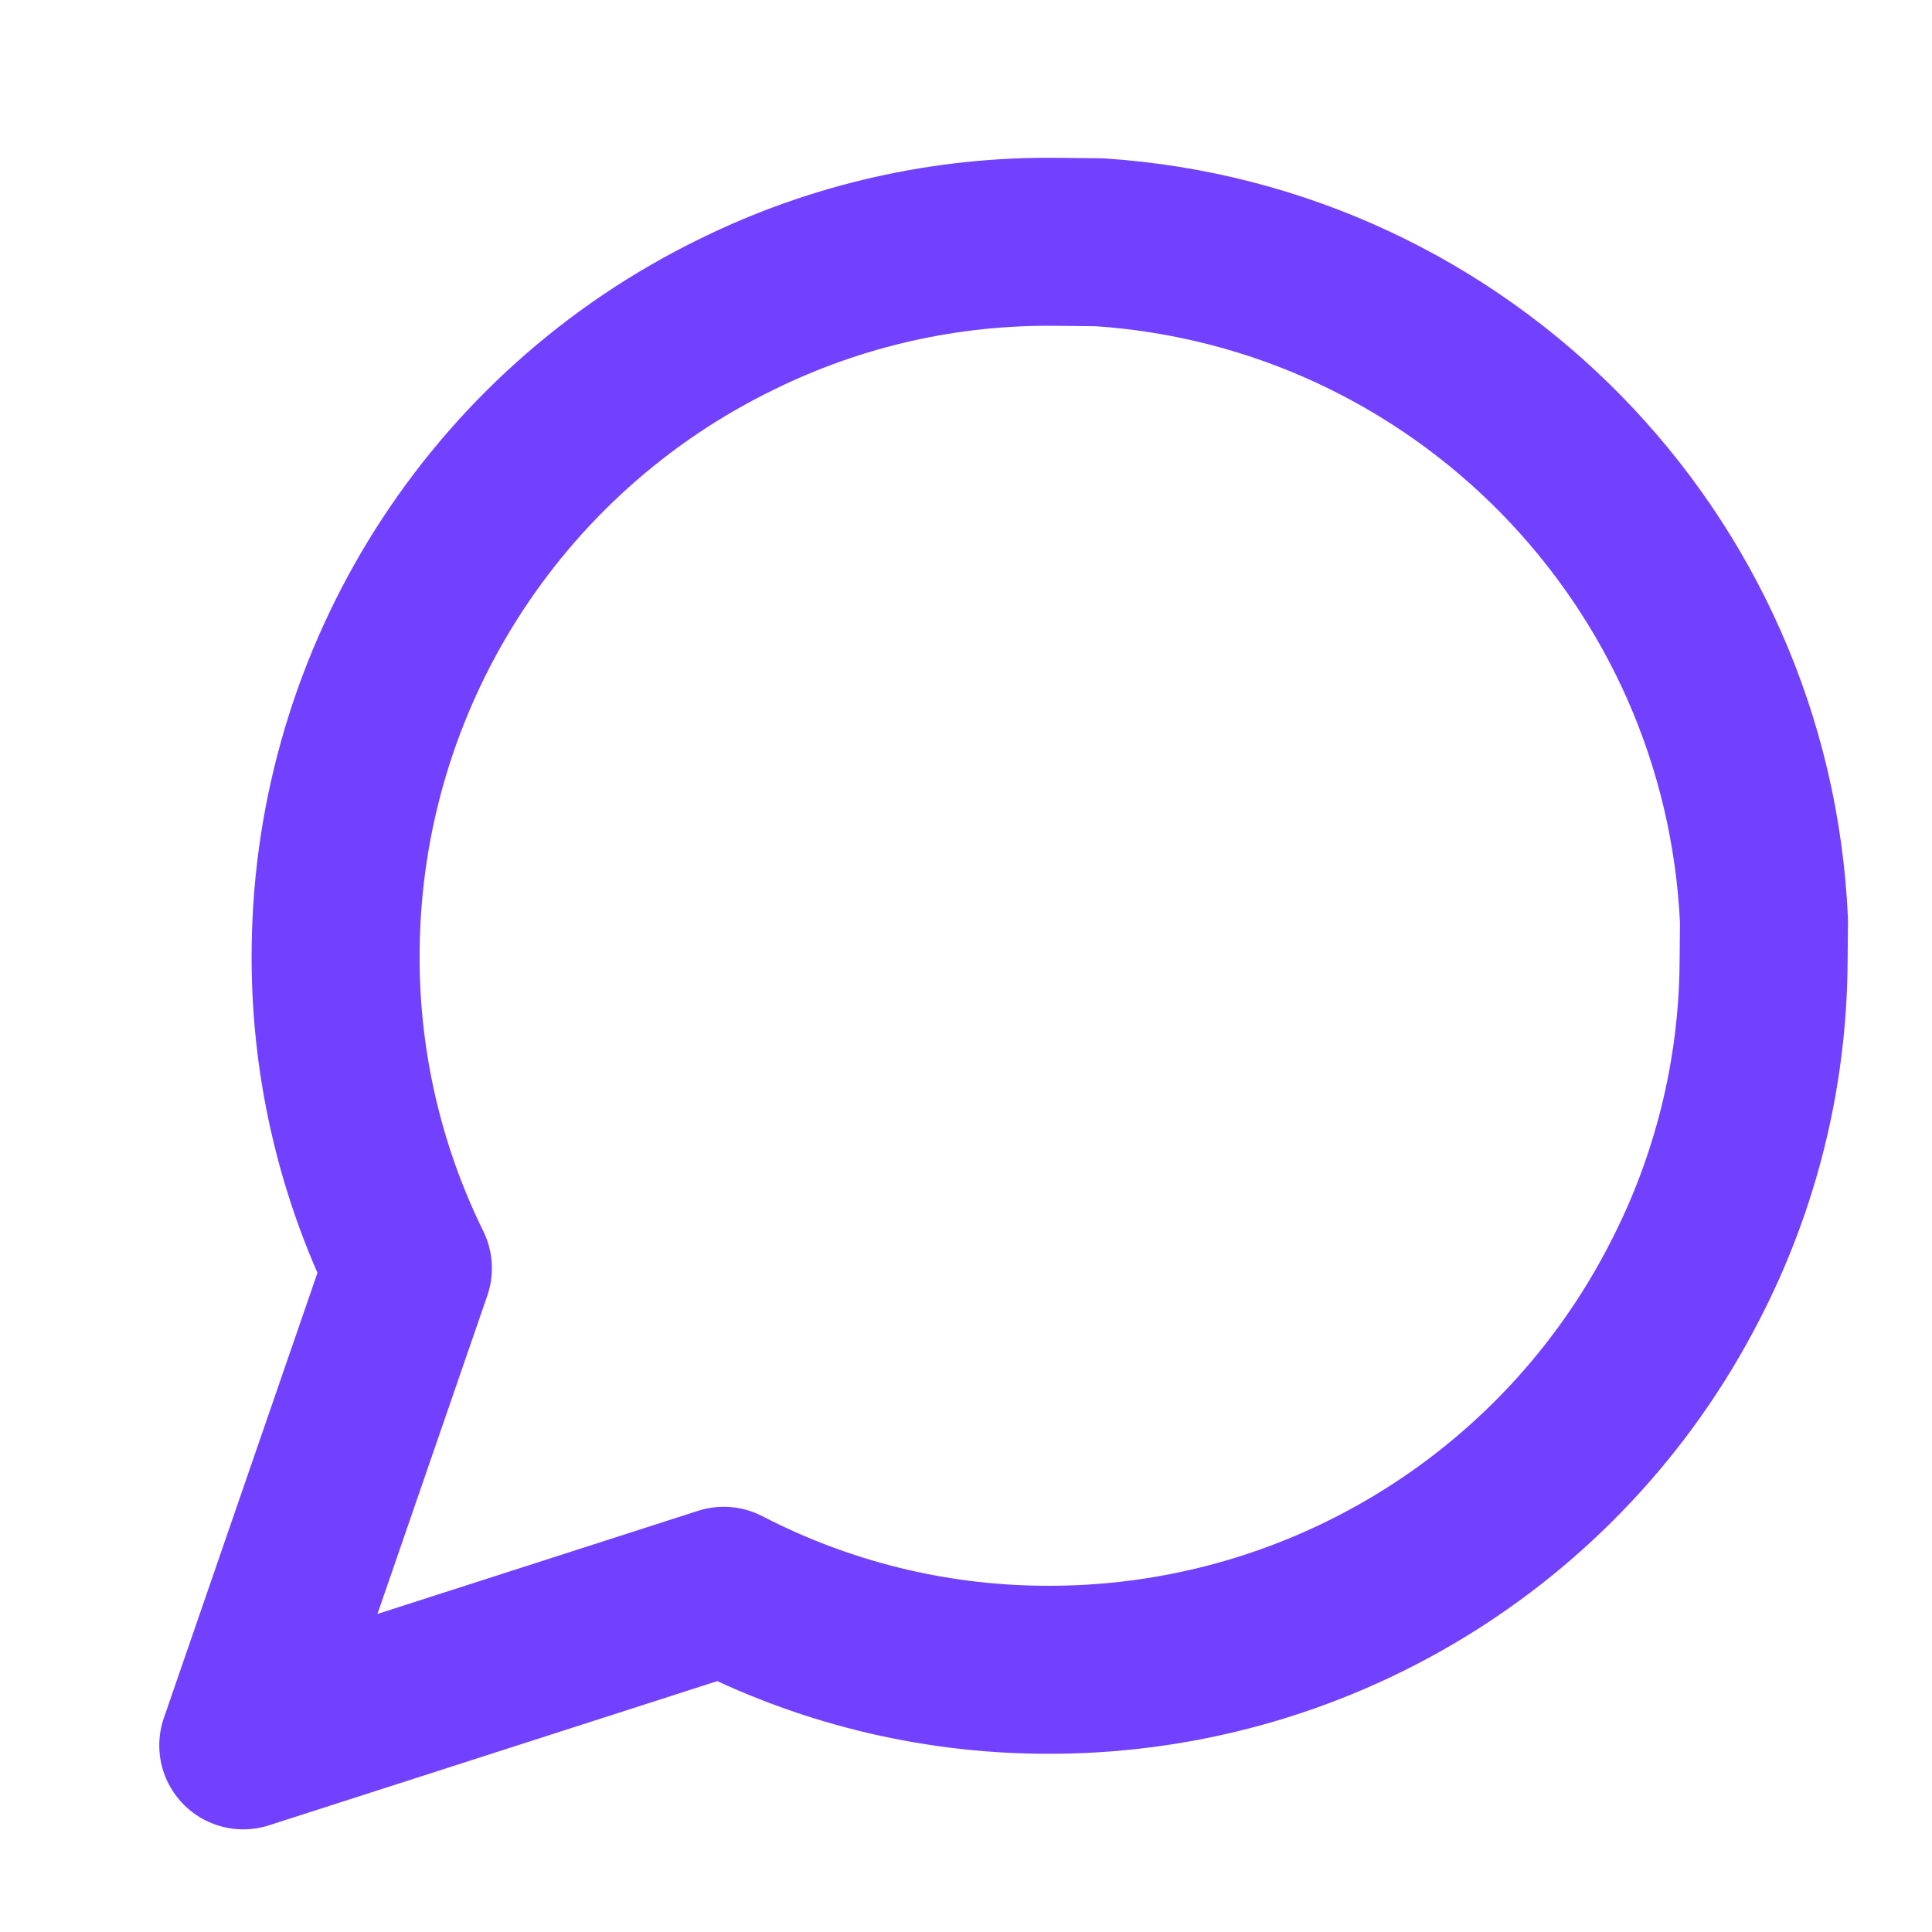
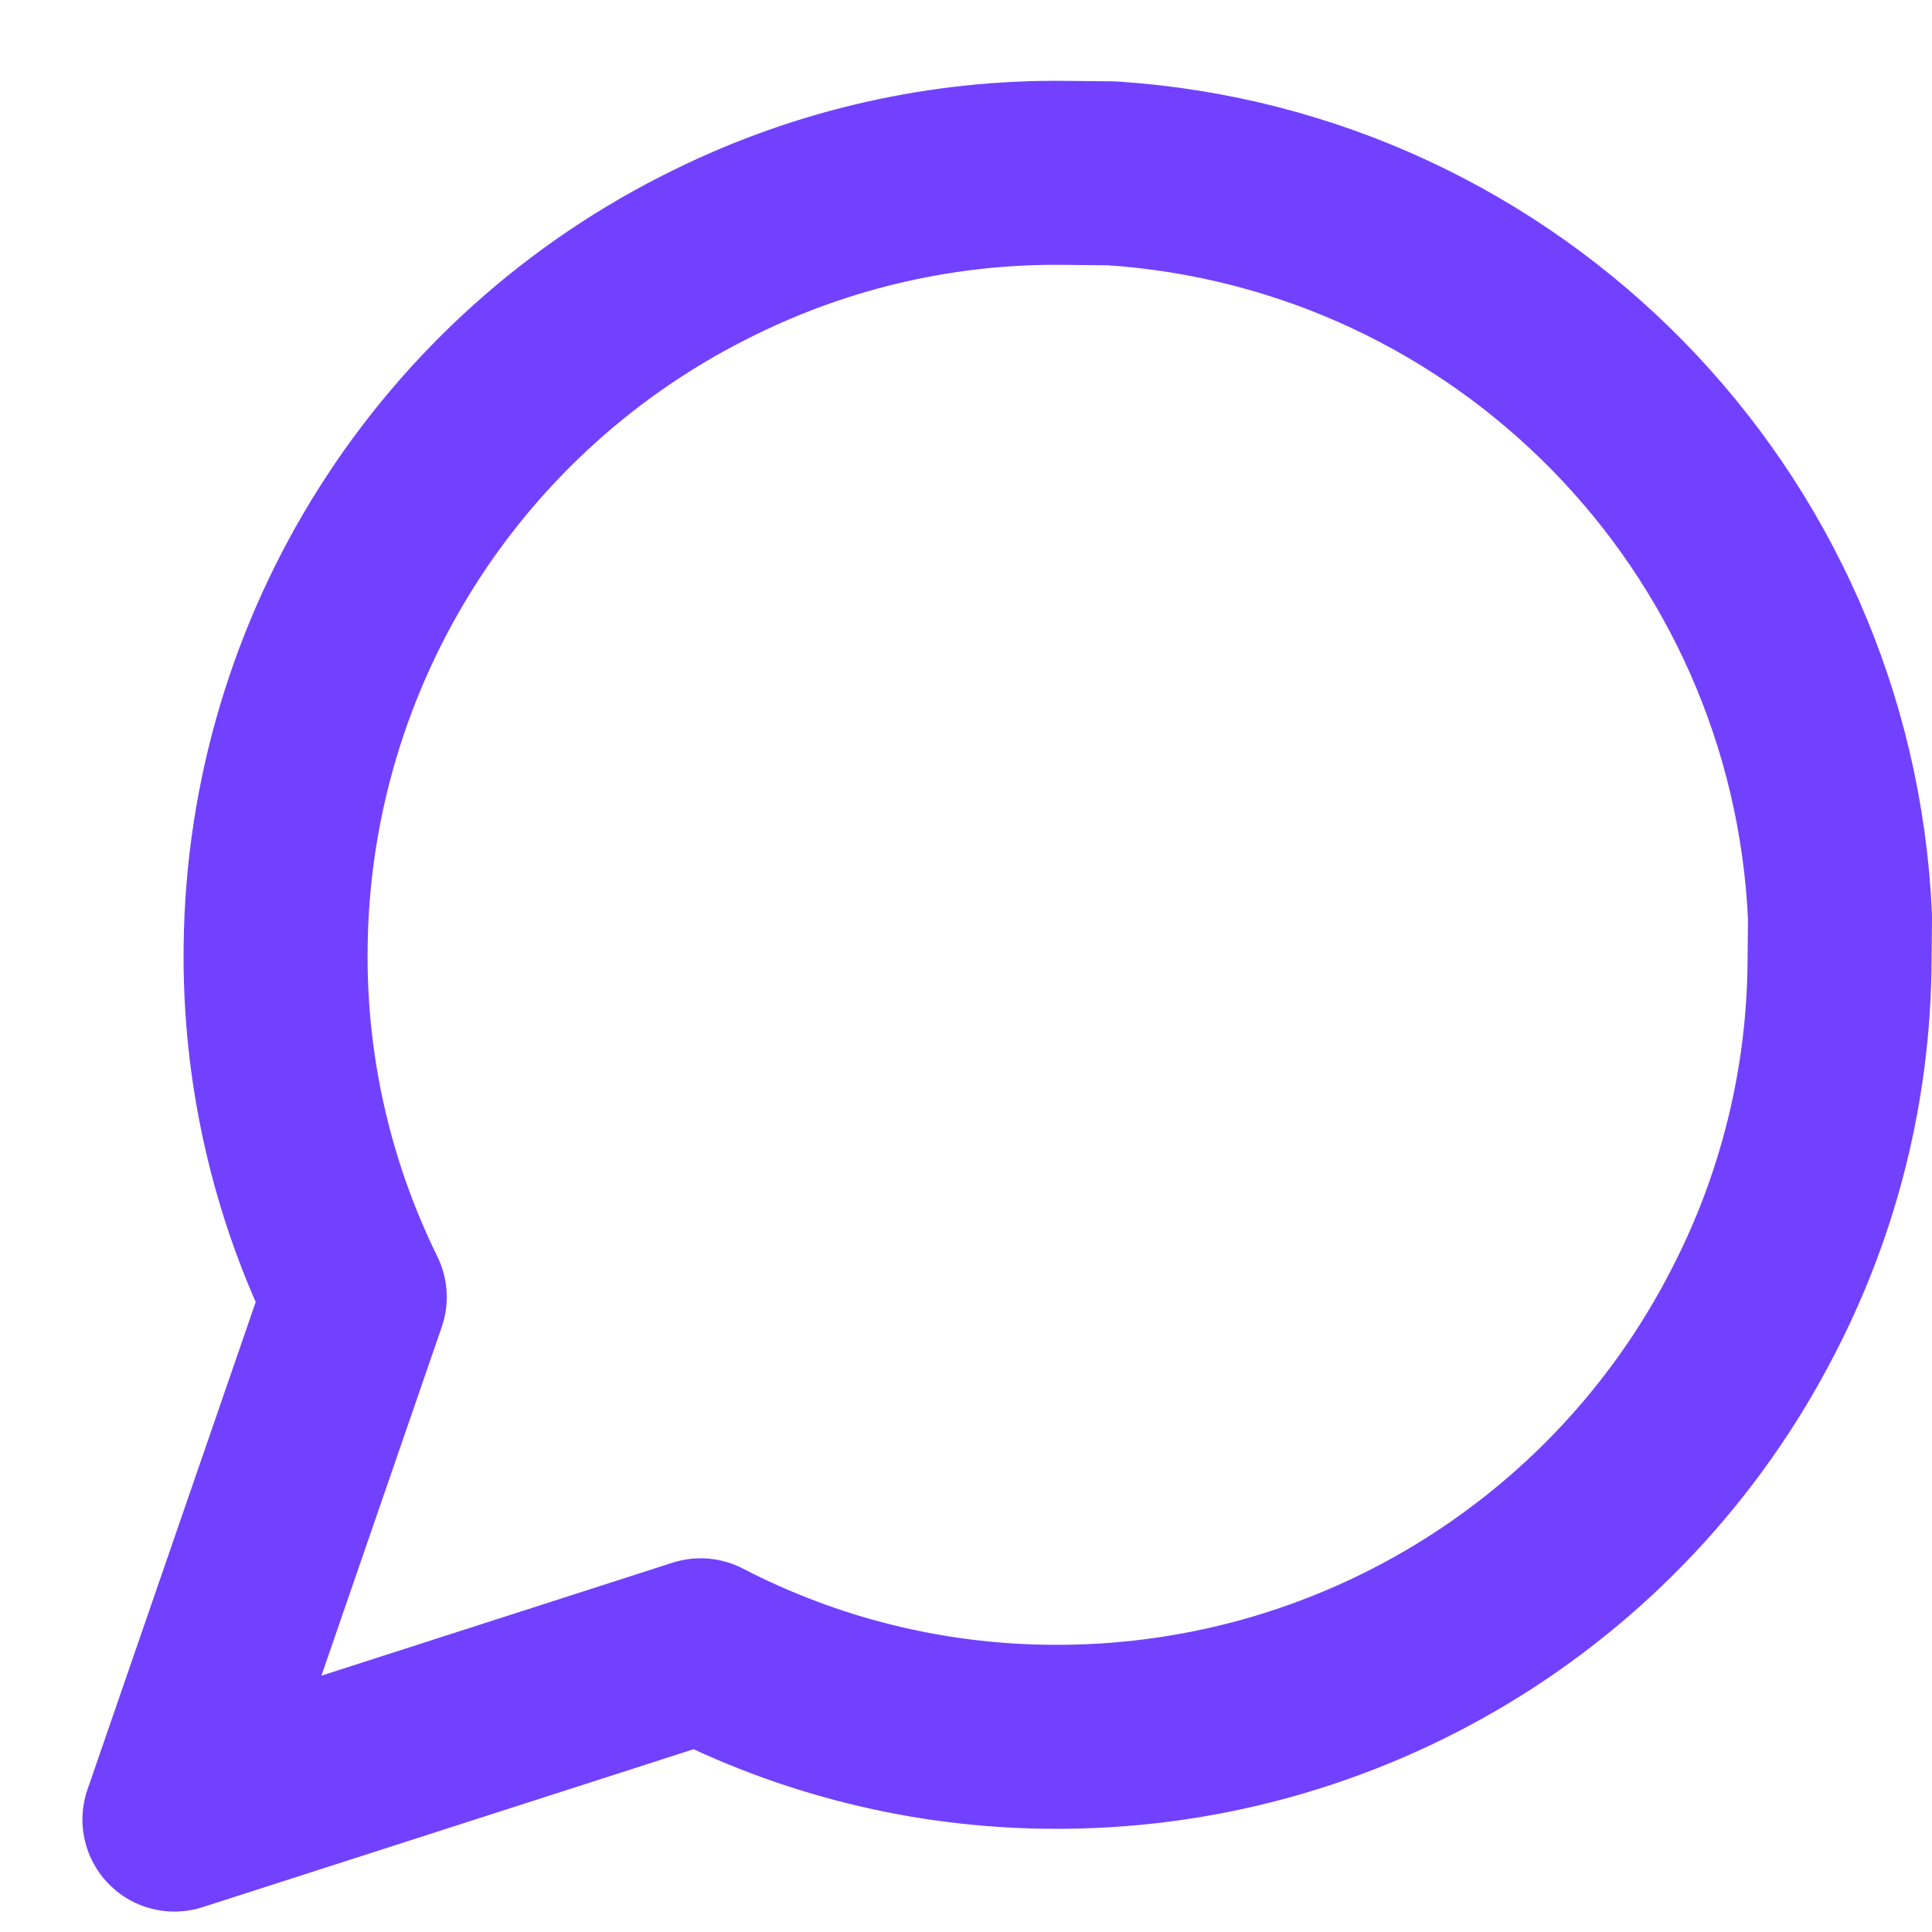
- <svg xmlns="http://www.w3.org/2000/svg" width="23" height="23" fill="none" viewBox="-1 -1 23 23">
+ <svg xmlns="http://www.w3.org/2000/svg" width="21" height="21" fill="none" viewBox="0 0 21 21">
  <path clip-rule="evenodd" d="M19.995 10.468a8.38 8.38 0 0 1-.94 3.79 8.5 8.5 0 0 1-7.649 4.62 8.38 8.38 0 0 1-3.79-.94l-5.72 1.84 1.96-5.68a8.38 8.38 0 0 1-.86-3.809 8.5 8.5 0 0 1 4.78-7.55 8.38 8.38 0 0 1 3.809-.86l.5.005A8.48 8.48 0 0 1 20 9.968l-.005.5v0z" stroke="#7241FF" stroke-width="2" stroke-linecap="round" stroke-linejoin="round" />
</svg>
